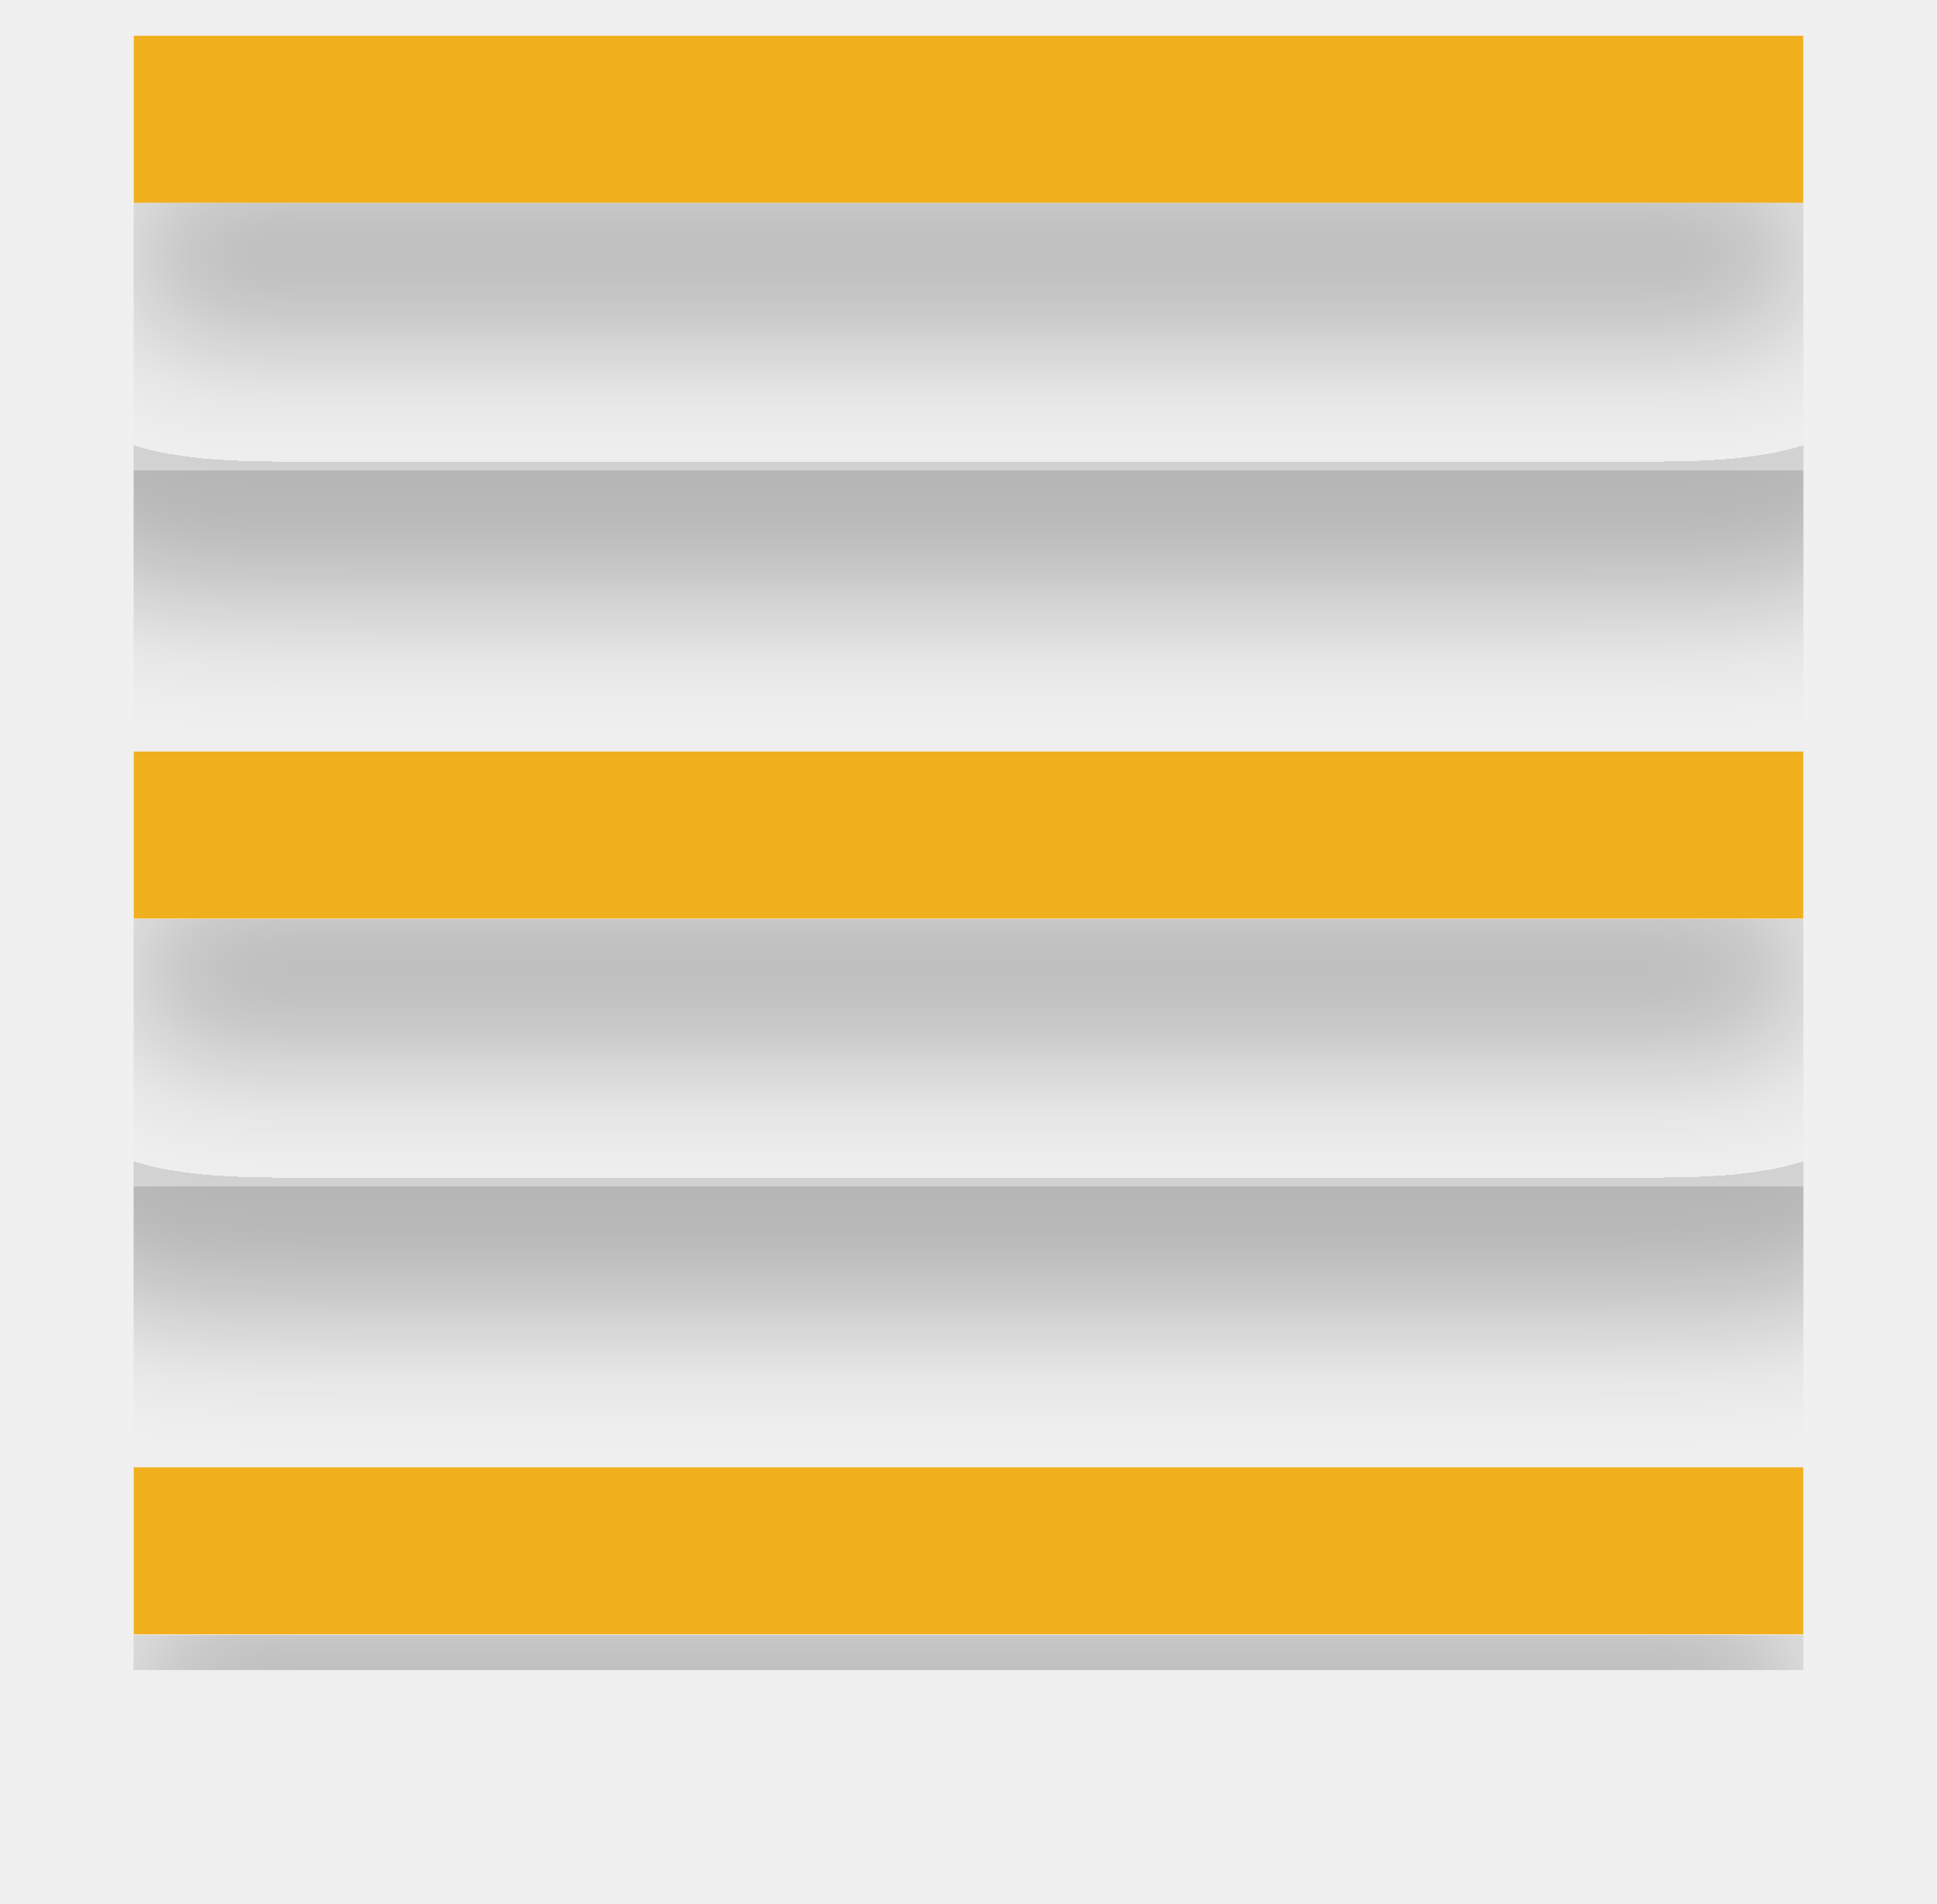
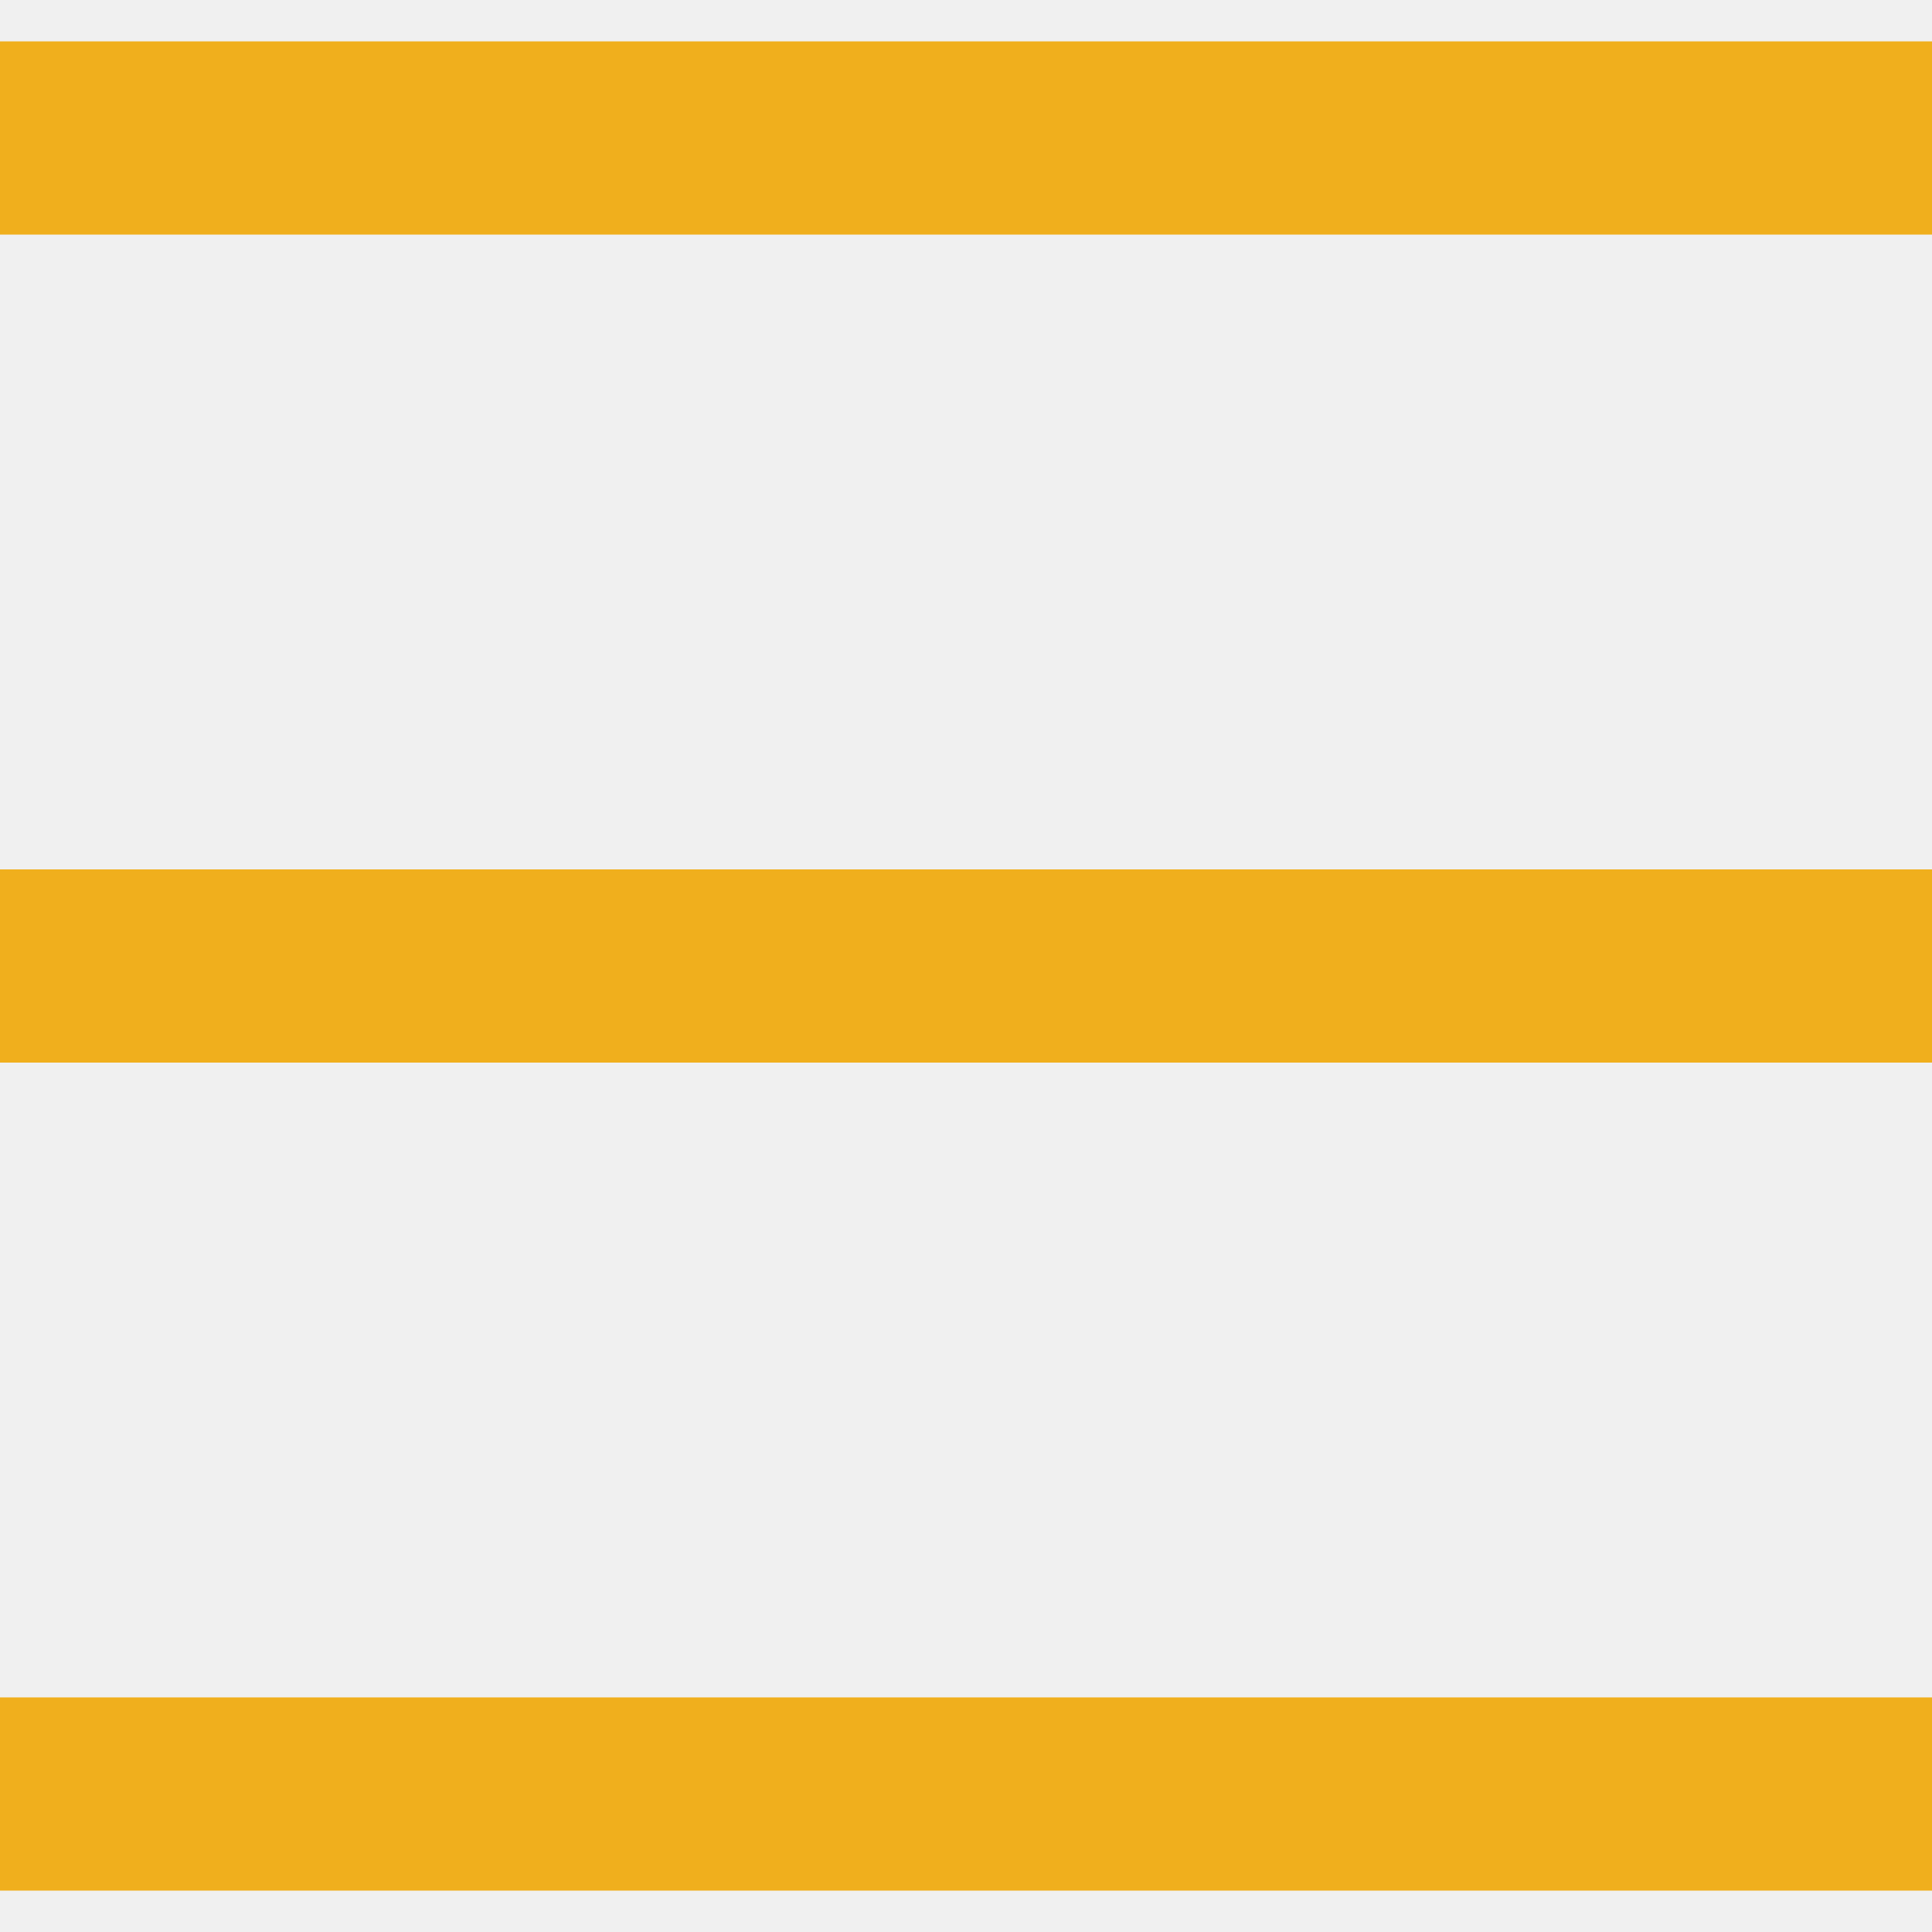
- <svg xmlns="http://www.w3.org/2000/svg" width="58" height="57" viewBox="0 0 58 57" fill="none">
-   <g clip-path="url(#clip0_76_2)" filter="url(#filter0_d_76_2)">
-     <g filter="url(#filter1_d_76_2)">
-       <path d="M4 3.571H54" stroke="#F0AF1D" stroke-width="5" />
-     </g>
-     <g filter="url(#filter2_d_76_2)">
-       <path d="M4 25H54" stroke="#F0AF1D" stroke-width="5" />
-     </g>
-     <g filter="url(#filter3_d_76_2)">
-       <path d="M4 46.429H54" stroke="#F0AF1D" stroke-width="5" />
-     </g>
-   </g>
-   <defs>
-     <filter id="filter0_d_76_2" x="0" y="0" width="58" height="58" filterUnits="userSpaceOnUse" color-interpolation-filters="sRGB">
-       <feFlood flood-opacity="0" result="BackgroundImageFix" />
-       <feColorMatrix in="SourceAlpha" type="matrix" values="0 0 0 0 0 0 0 0 0 0 0 0 0 0 0 0 0 0 127 0" result="hardAlpha" />
-       <feOffset dy="4" />
-       <feGaussianBlur stdDeviation="2" />
-       <feComposite in2="hardAlpha" operator="out" />
-       <feColorMatrix type="matrix" values="0 0 0 0 0 0 0 0 0 0 0 0 0 0 0 0 0 0 0.25 0" />
-       <feBlend mode="normal" in2="BackgroundImageFix" result="effect1_dropShadow_76_2" />
-       <feBlend mode="normal" in="SourceGraphic" in2="effect1_dropShadow_76_2" result="shape" />
-     </filter>
-     <filter id="filter1_d_76_2" x="0" y="1.071" width="58" height="13" filterUnits="userSpaceOnUse" color-interpolation-filters="sRGB">
-       <feFlood flood-opacity="0" result="BackgroundImageFix" />
-       <feColorMatrix in="SourceAlpha" type="matrix" values="0 0 0 0 0 0 0 0 0 0 0 0 0 0 0 0 0 0 127 0" result="hardAlpha" />
-       <feOffset dy="4" />
-       <feGaussianBlur stdDeviation="2" />
-       <feComposite in2="hardAlpha" operator="out" />
-       <feColorMatrix type="matrix" values="0 0 0 0 0 0 0 0 0 0 0 0 0 0 0 0 0 0 0.25 0" />
-       <feBlend mode="normal" in2="BackgroundImageFix" result="effect1_dropShadow_76_2" />
-       <feBlend mode="normal" in="SourceGraphic" in2="effect1_dropShadow_76_2" result="shape" />
-     </filter>
-     <filter id="filter2_d_76_2" x="0" y="22.5" width="58" height="13" filterUnits="userSpaceOnUse" color-interpolation-filters="sRGB">
-       <feFlood flood-opacity="0" result="BackgroundImageFix" />
-       <feColorMatrix in="SourceAlpha" type="matrix" values="0 0 0 0 0 0 0 0 0 0 0 0 0 0 0 0 0 0 127 0" result="hardAlpha" />
-       <feOffset dy="4" />
-       <feGaussianBlur stdDeviation="2" />
-       <feComposite in2="hardAlpha" operator="out" />
-       <feColorMatrix type="matrix" values="0 0 0 0 0 0 0 0 0 0 0 0 0 0 0 0 0 0 0.25 0" />
-       <feBlend mode="normal" in2="BackgroundImageFix" result="effect1_dropShadow_76_2" />
-       <feBlend mode="normal" in="SourceGraphic" in2="effect1_dropShadow_76_2" result="shape" />
-     </filter>
-     <filter id="filter3_d_76_2" x="0" y="43.929" width="58" height="13" filterUnits="userSpaceOnUse" color-interpolation-filters="sRGB">
-       <feFlood flood-opacity="0" result="BackgroundImageFix" />
-       <feColorMatrix in="SourceAlpha" type="matrix" values="0 0 0 0 0 0 0 0 0 0 0 0 0 0 0 0 0 0 127 0" result="hardAlpha" />
-       <feOffset dy="4" />
-       <feGaussianBlur stdDeviation="2" />
-       <feComposite in2="hardAlpha" operator="out" />
-       <feColorMatrix type="matrix" values="0 0 0 0 0 0 0 0 0 0 0 0 0 0 0 0 0 0 0.25 0" />
-       <feBlend mode="normal" in2="BackgroundImageFix" result="effect1_dropShadow_76_2" />
-       <feBlend mode="normal" in="SourceGraphic" in2="effect1_dropShadow_76_2" result="shape" />
-     </filter>
-     <clipPath id="clip0_76_2">
-       <rect width="50" height="50" fill="white" transform="translate(4)" />
-     </clipPath>
-   </defs>
+ <svg xmlns="http://www.w3.org/2000/svg" width="50" height="50" viewBox="0 0 50 50" fill="none">
+   <path d="M0 3.571H50" stroke="#F0AF1D" stroke-width="5" />
+   <path d="M0 25H50" stroke="#F0AF1D" stroke-width="5" />
+   <path d="M0 46.429H50" stroke="#F0AF1D" stroke-width="5" />
</svg>
